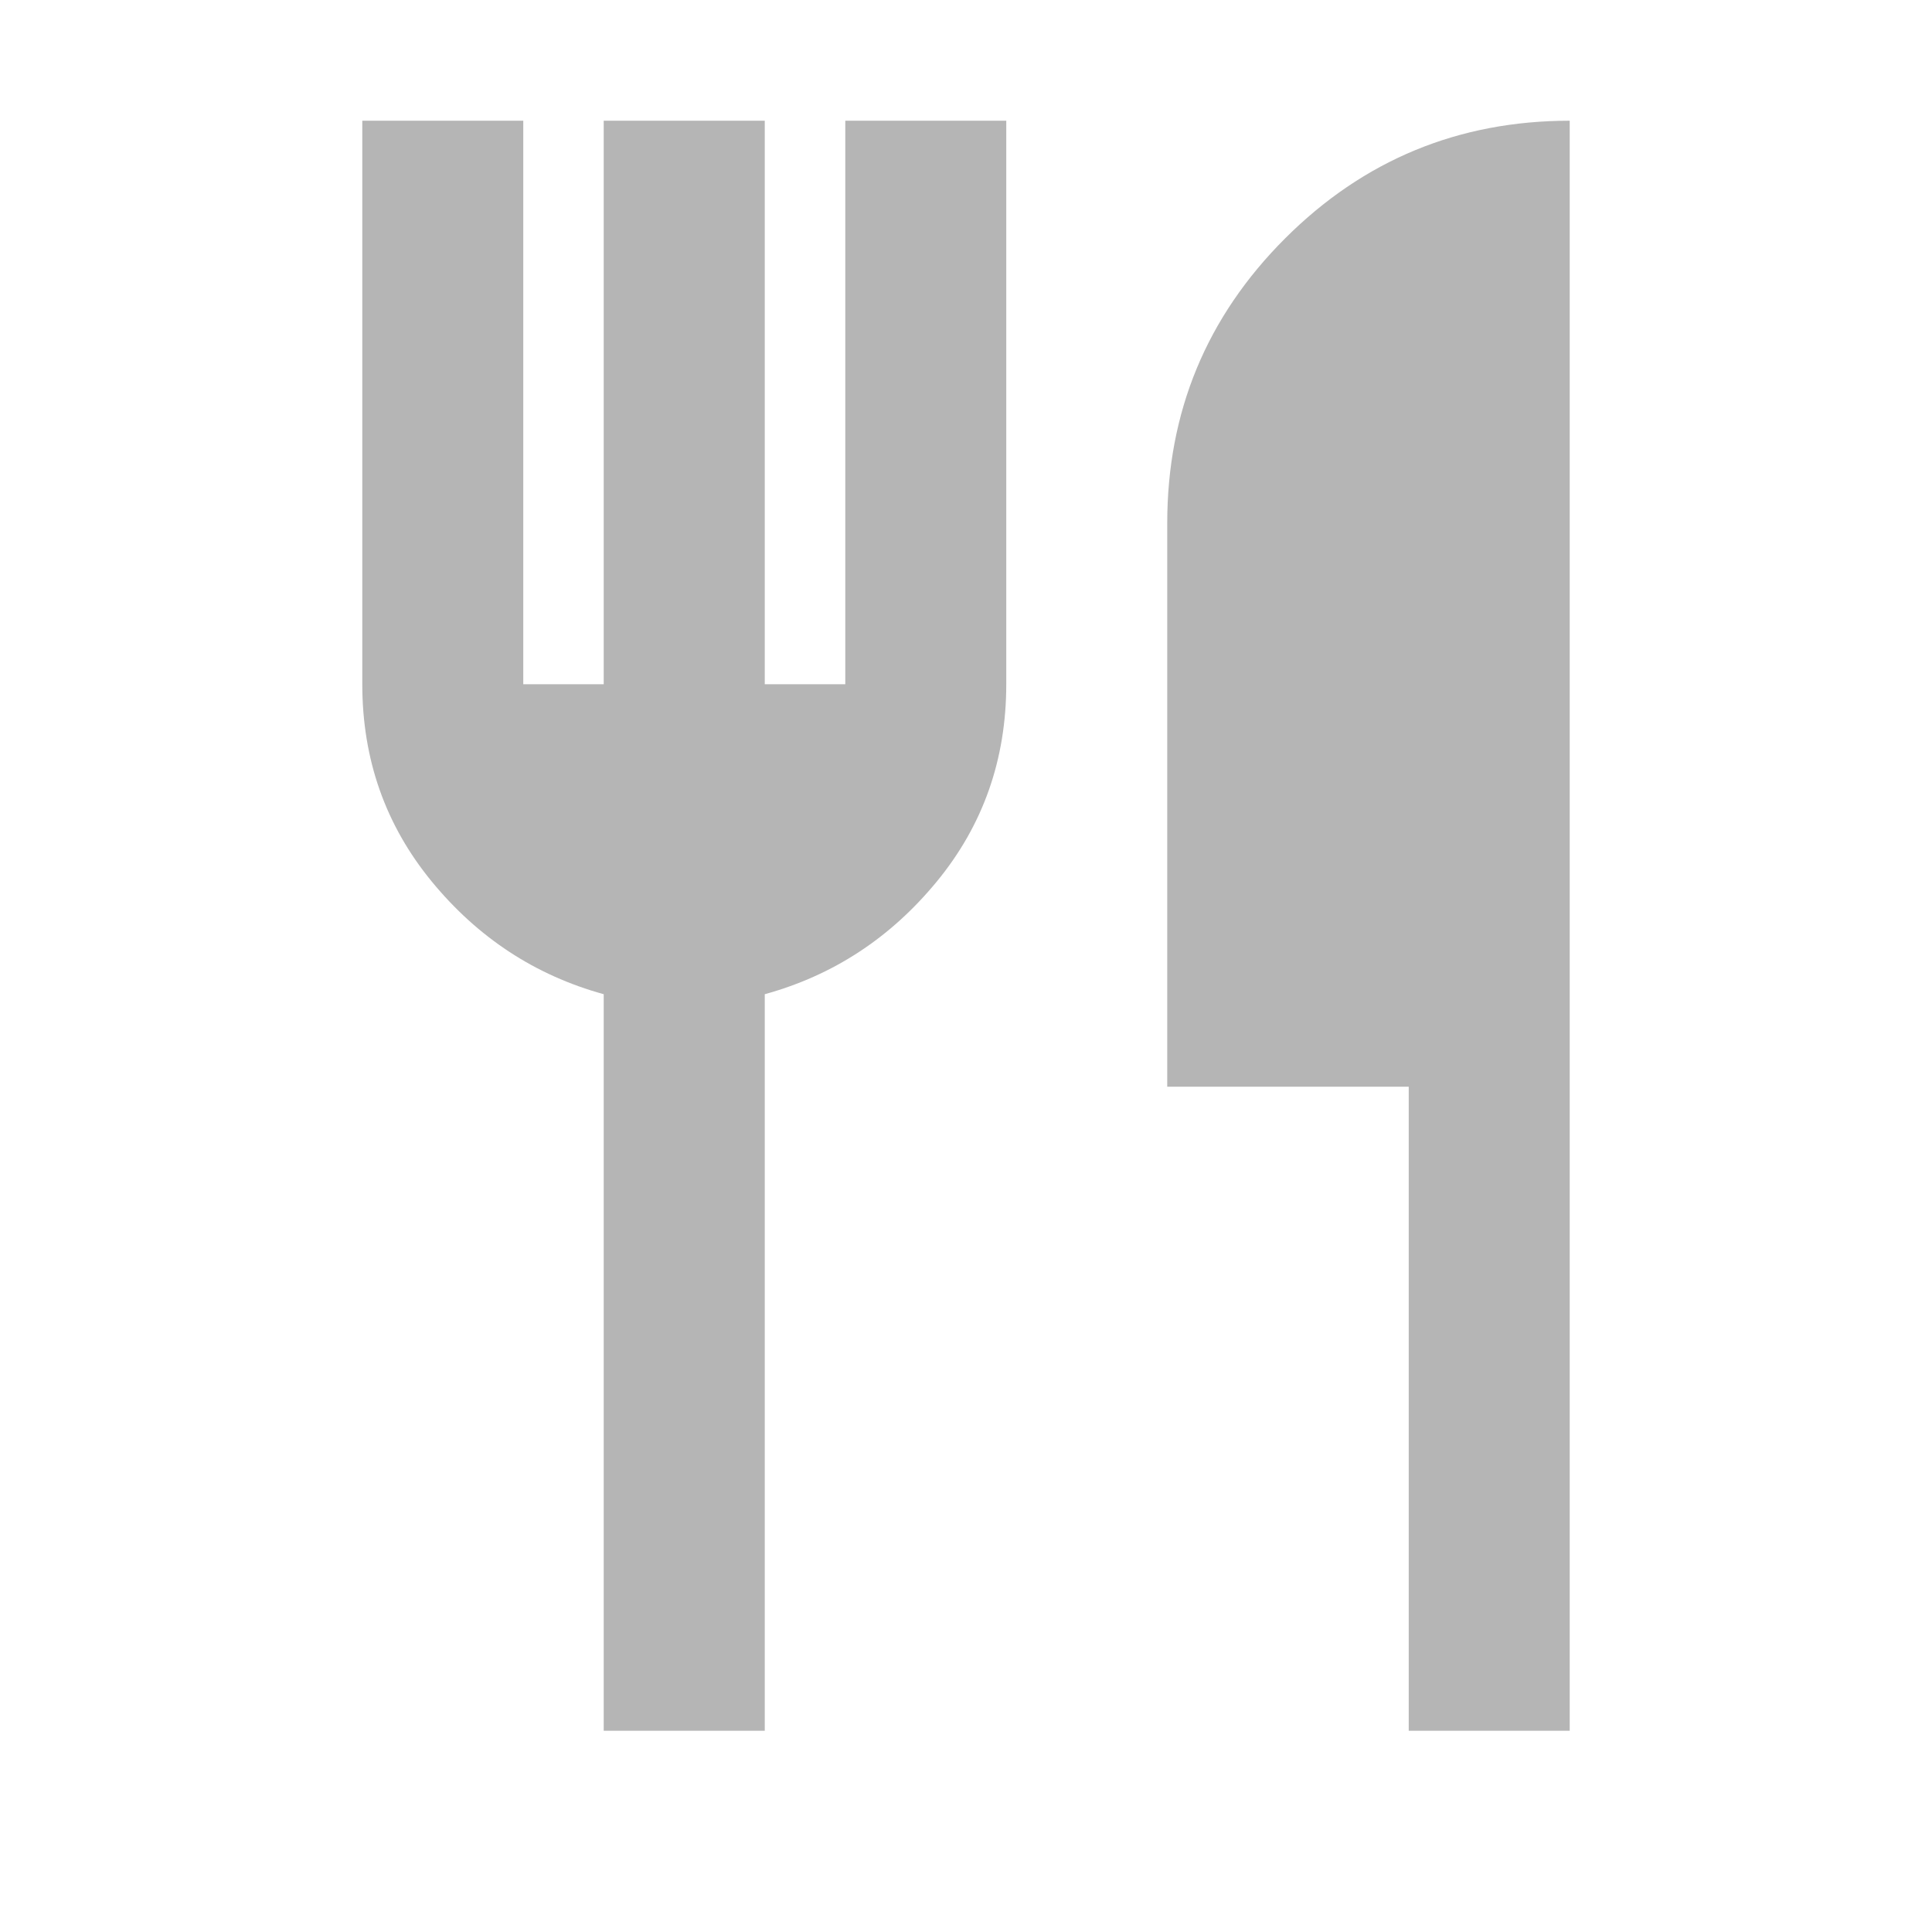
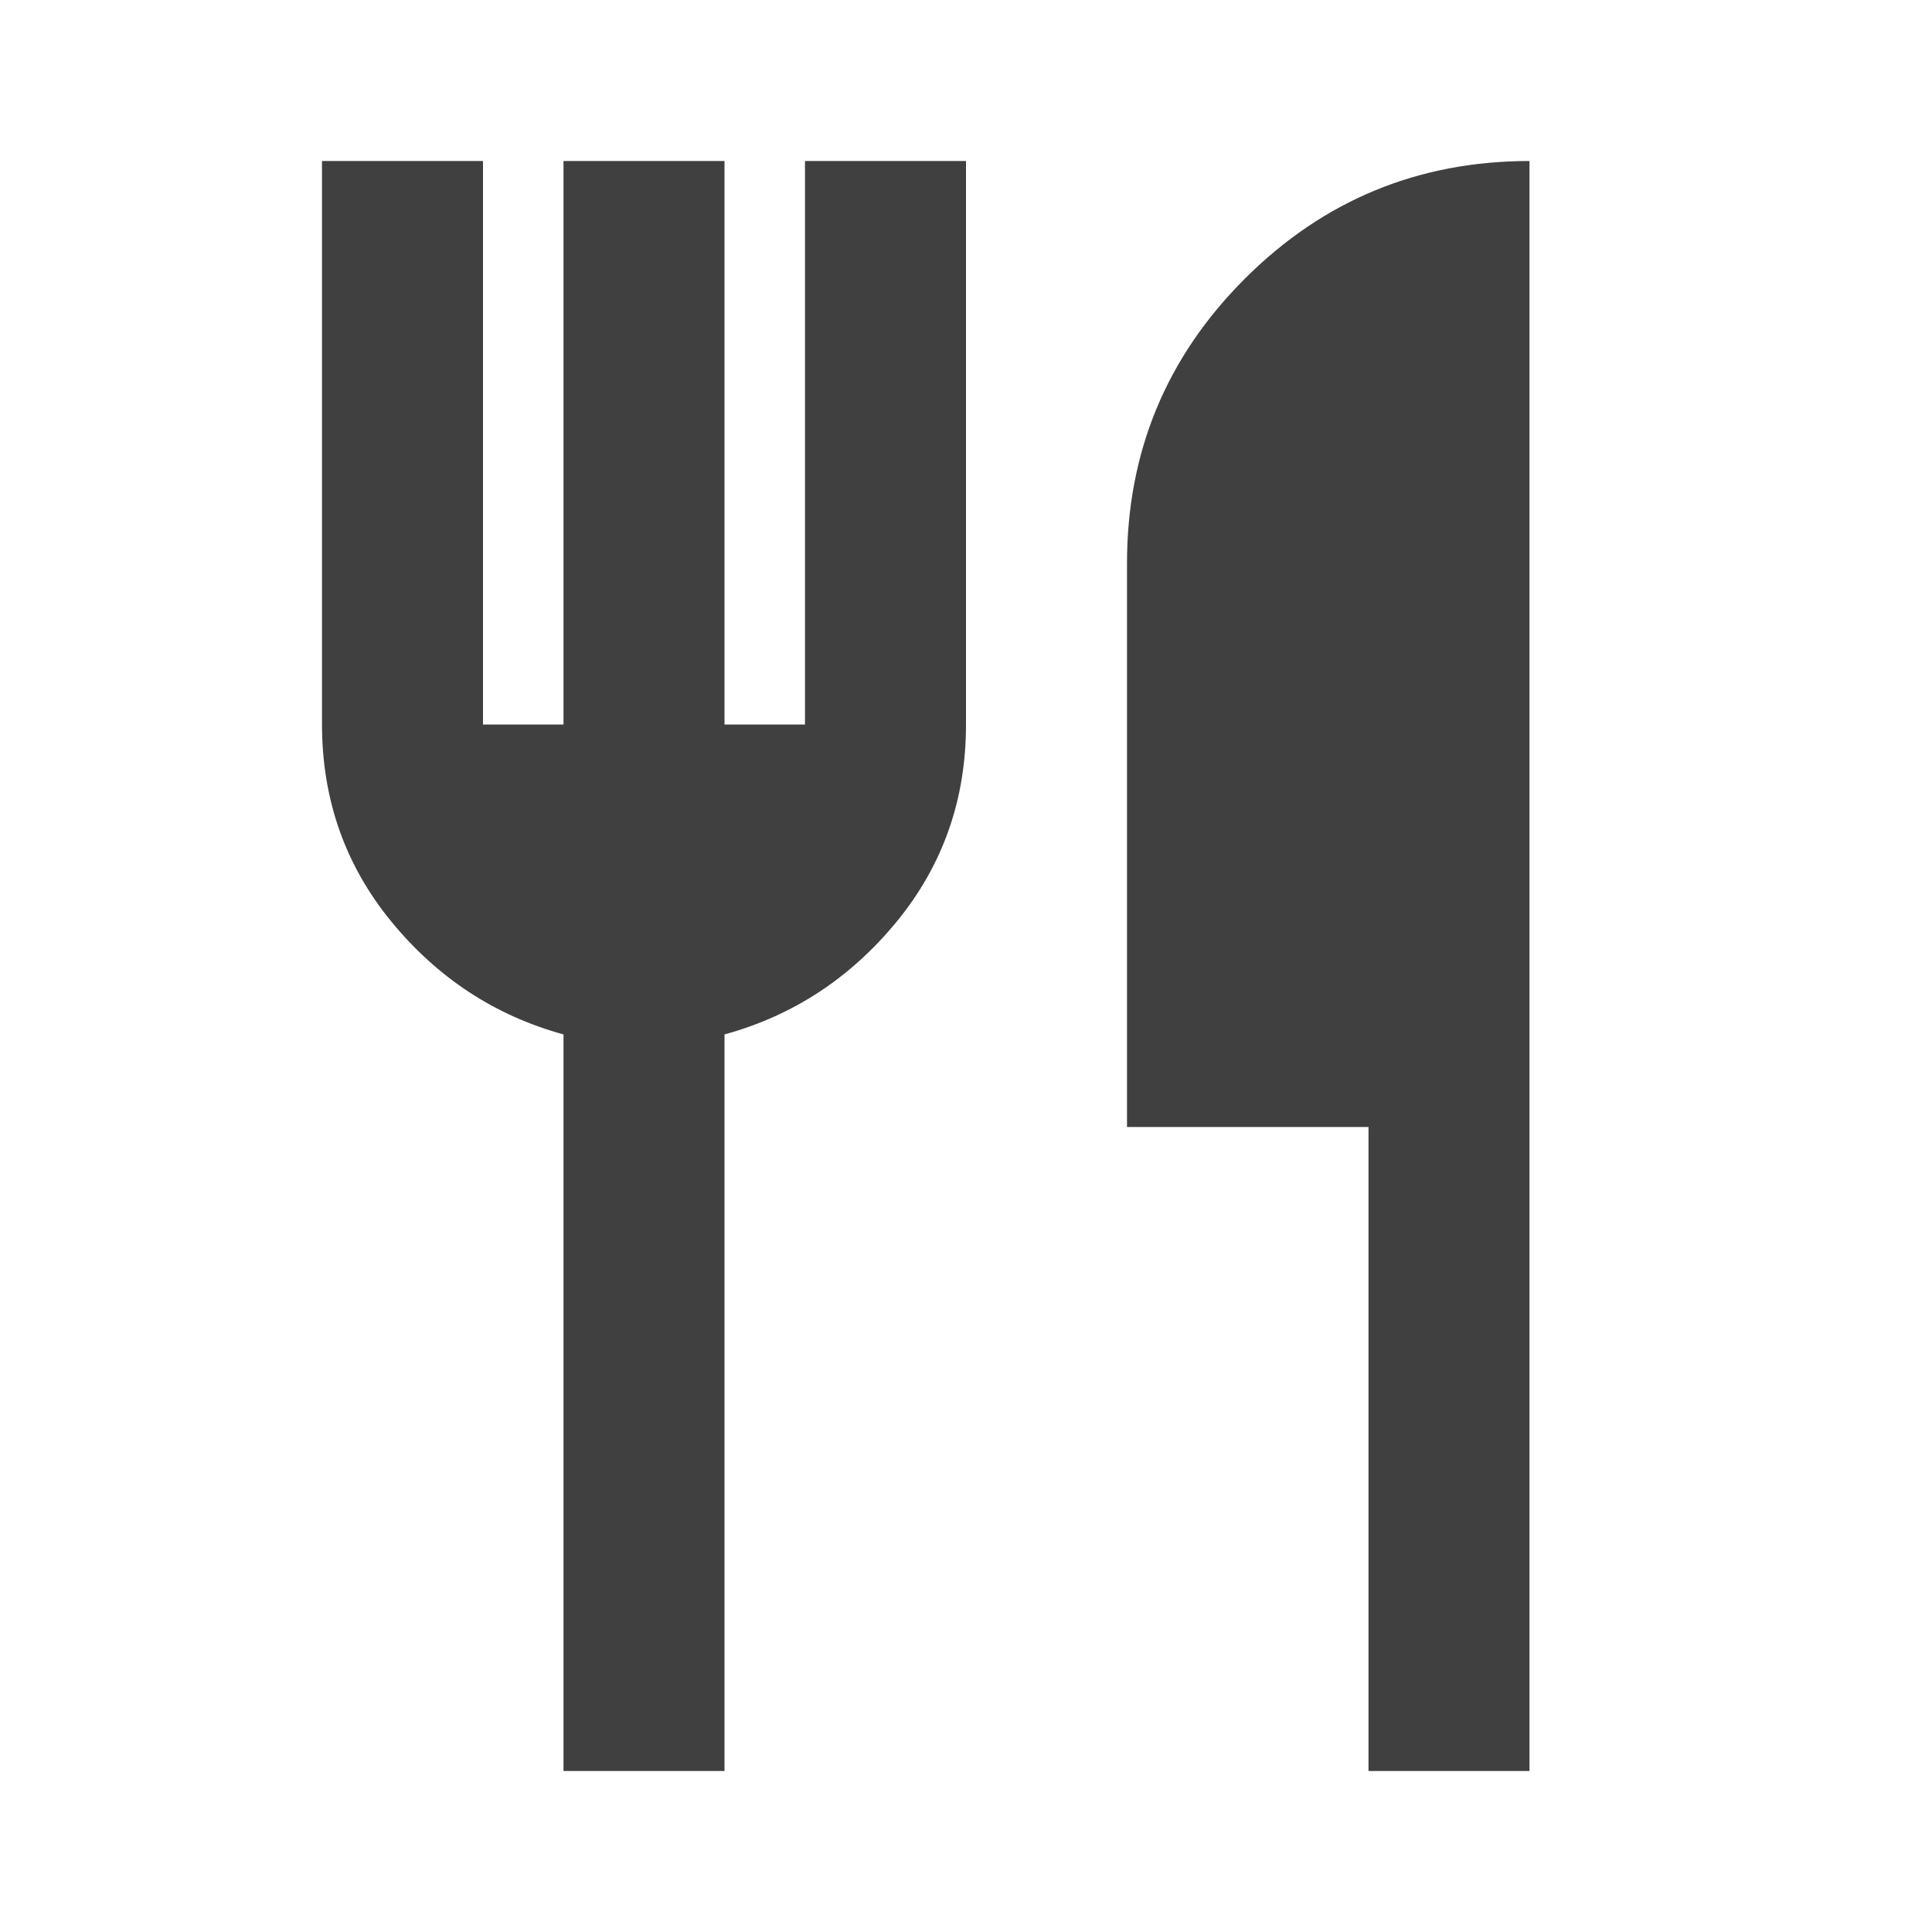
- <svg xmlns="http://www.w3.org/2000/svg" width="40" height="40" viewBox="0 0 25 25" fill="none">
-   <path d="M7.812 22.396V12.865C6.927 12.621 6.185 12.135 5.586 11.406C4.988 10.677 4.688 9.826 4.688 8.854V1.562H6.771V8.854H7.812V1.562H9.896V8.854H10.938V1.562H13.021V8.854C13.021 9.826 12.722 10.677 12.123 11.406C11.524 12.135 10.782 12.621 9.896 12.865V22.396H7.812ZM18.229 22.396V14.062H15.104V6.771C15.104 5.33 15.612 4.102 16.628 3.086C17.644 2.071 18.872 1.563 20.312 1.562V22.396H18.229Z" fill="#B5B5B5" />
+ <svg xmlns="http://www.w3.org/2000/svg" width="1.2em" height="1.2em" viewBox="0 0 24 24">
+   <path fill="#404040" d="M7 22v-9.15q-1.275-.35-2.137-1.4T4 9V2h2v7h1V2h2v7h1V2h2v7q0 1.4-.862 2.45T9 12.85V22zm10 0v-8h-3V7q0-2.075 1.463-3.537T19 2v20z" />
</svg>
